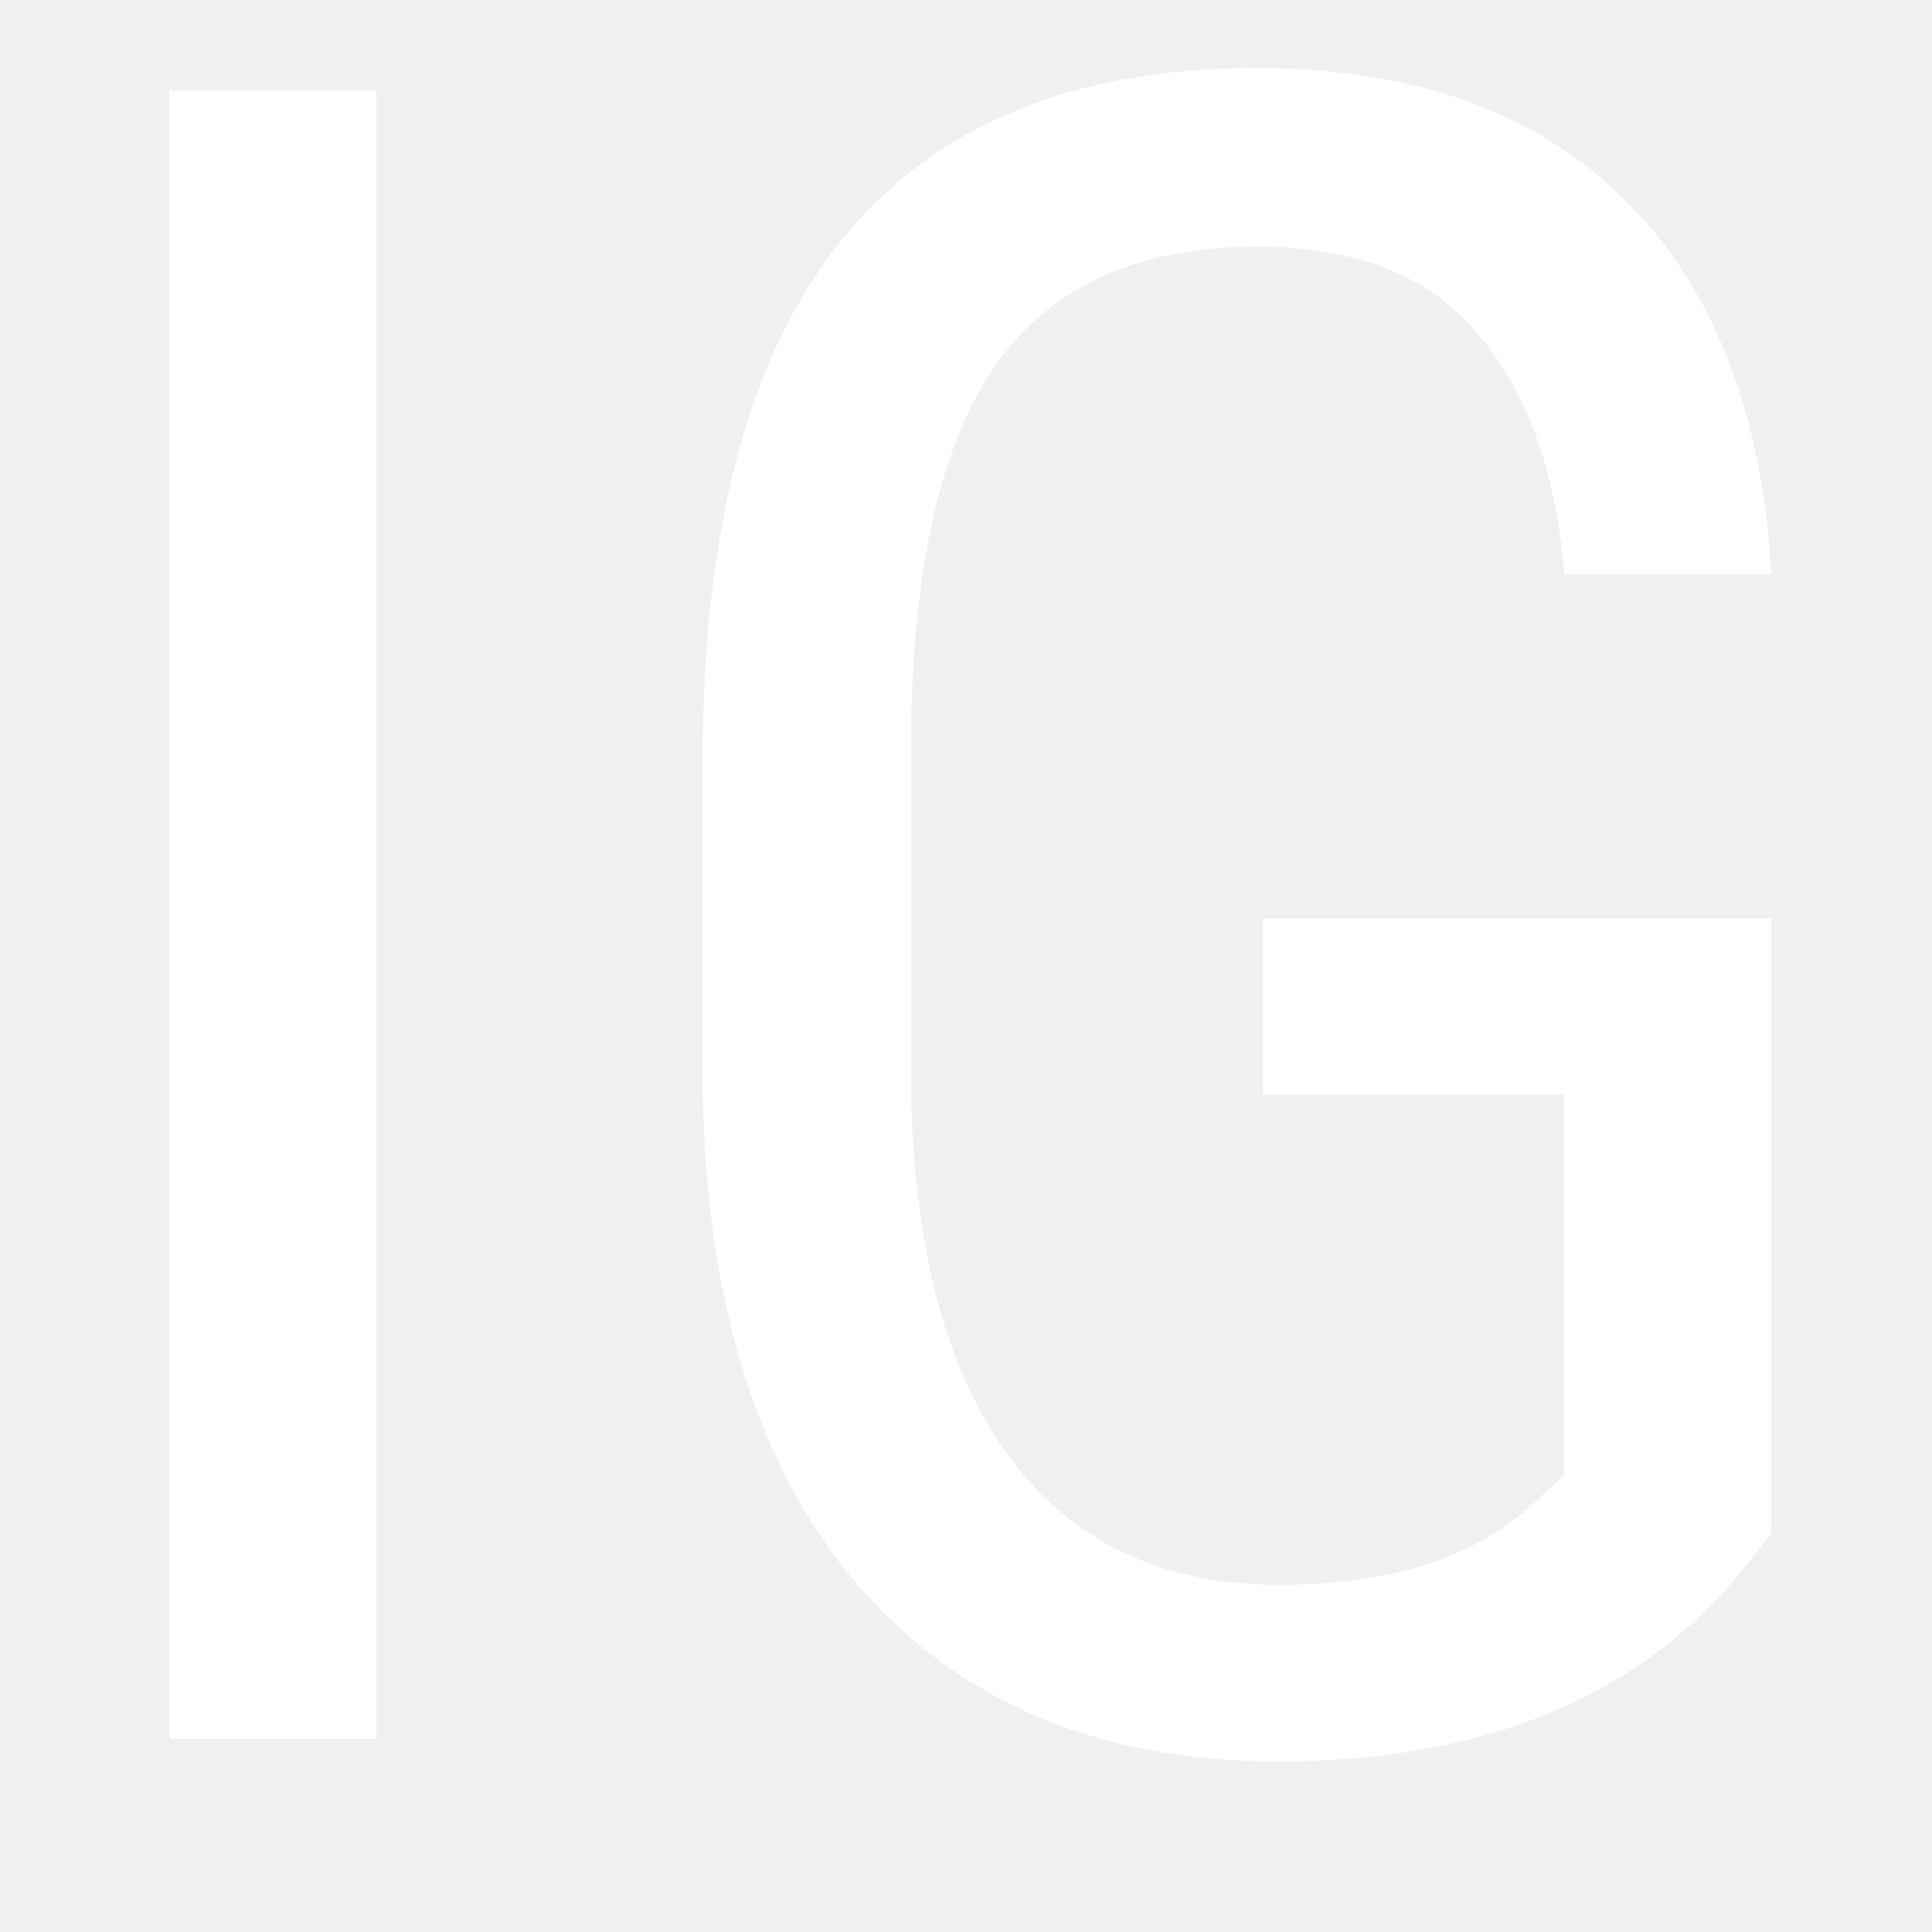
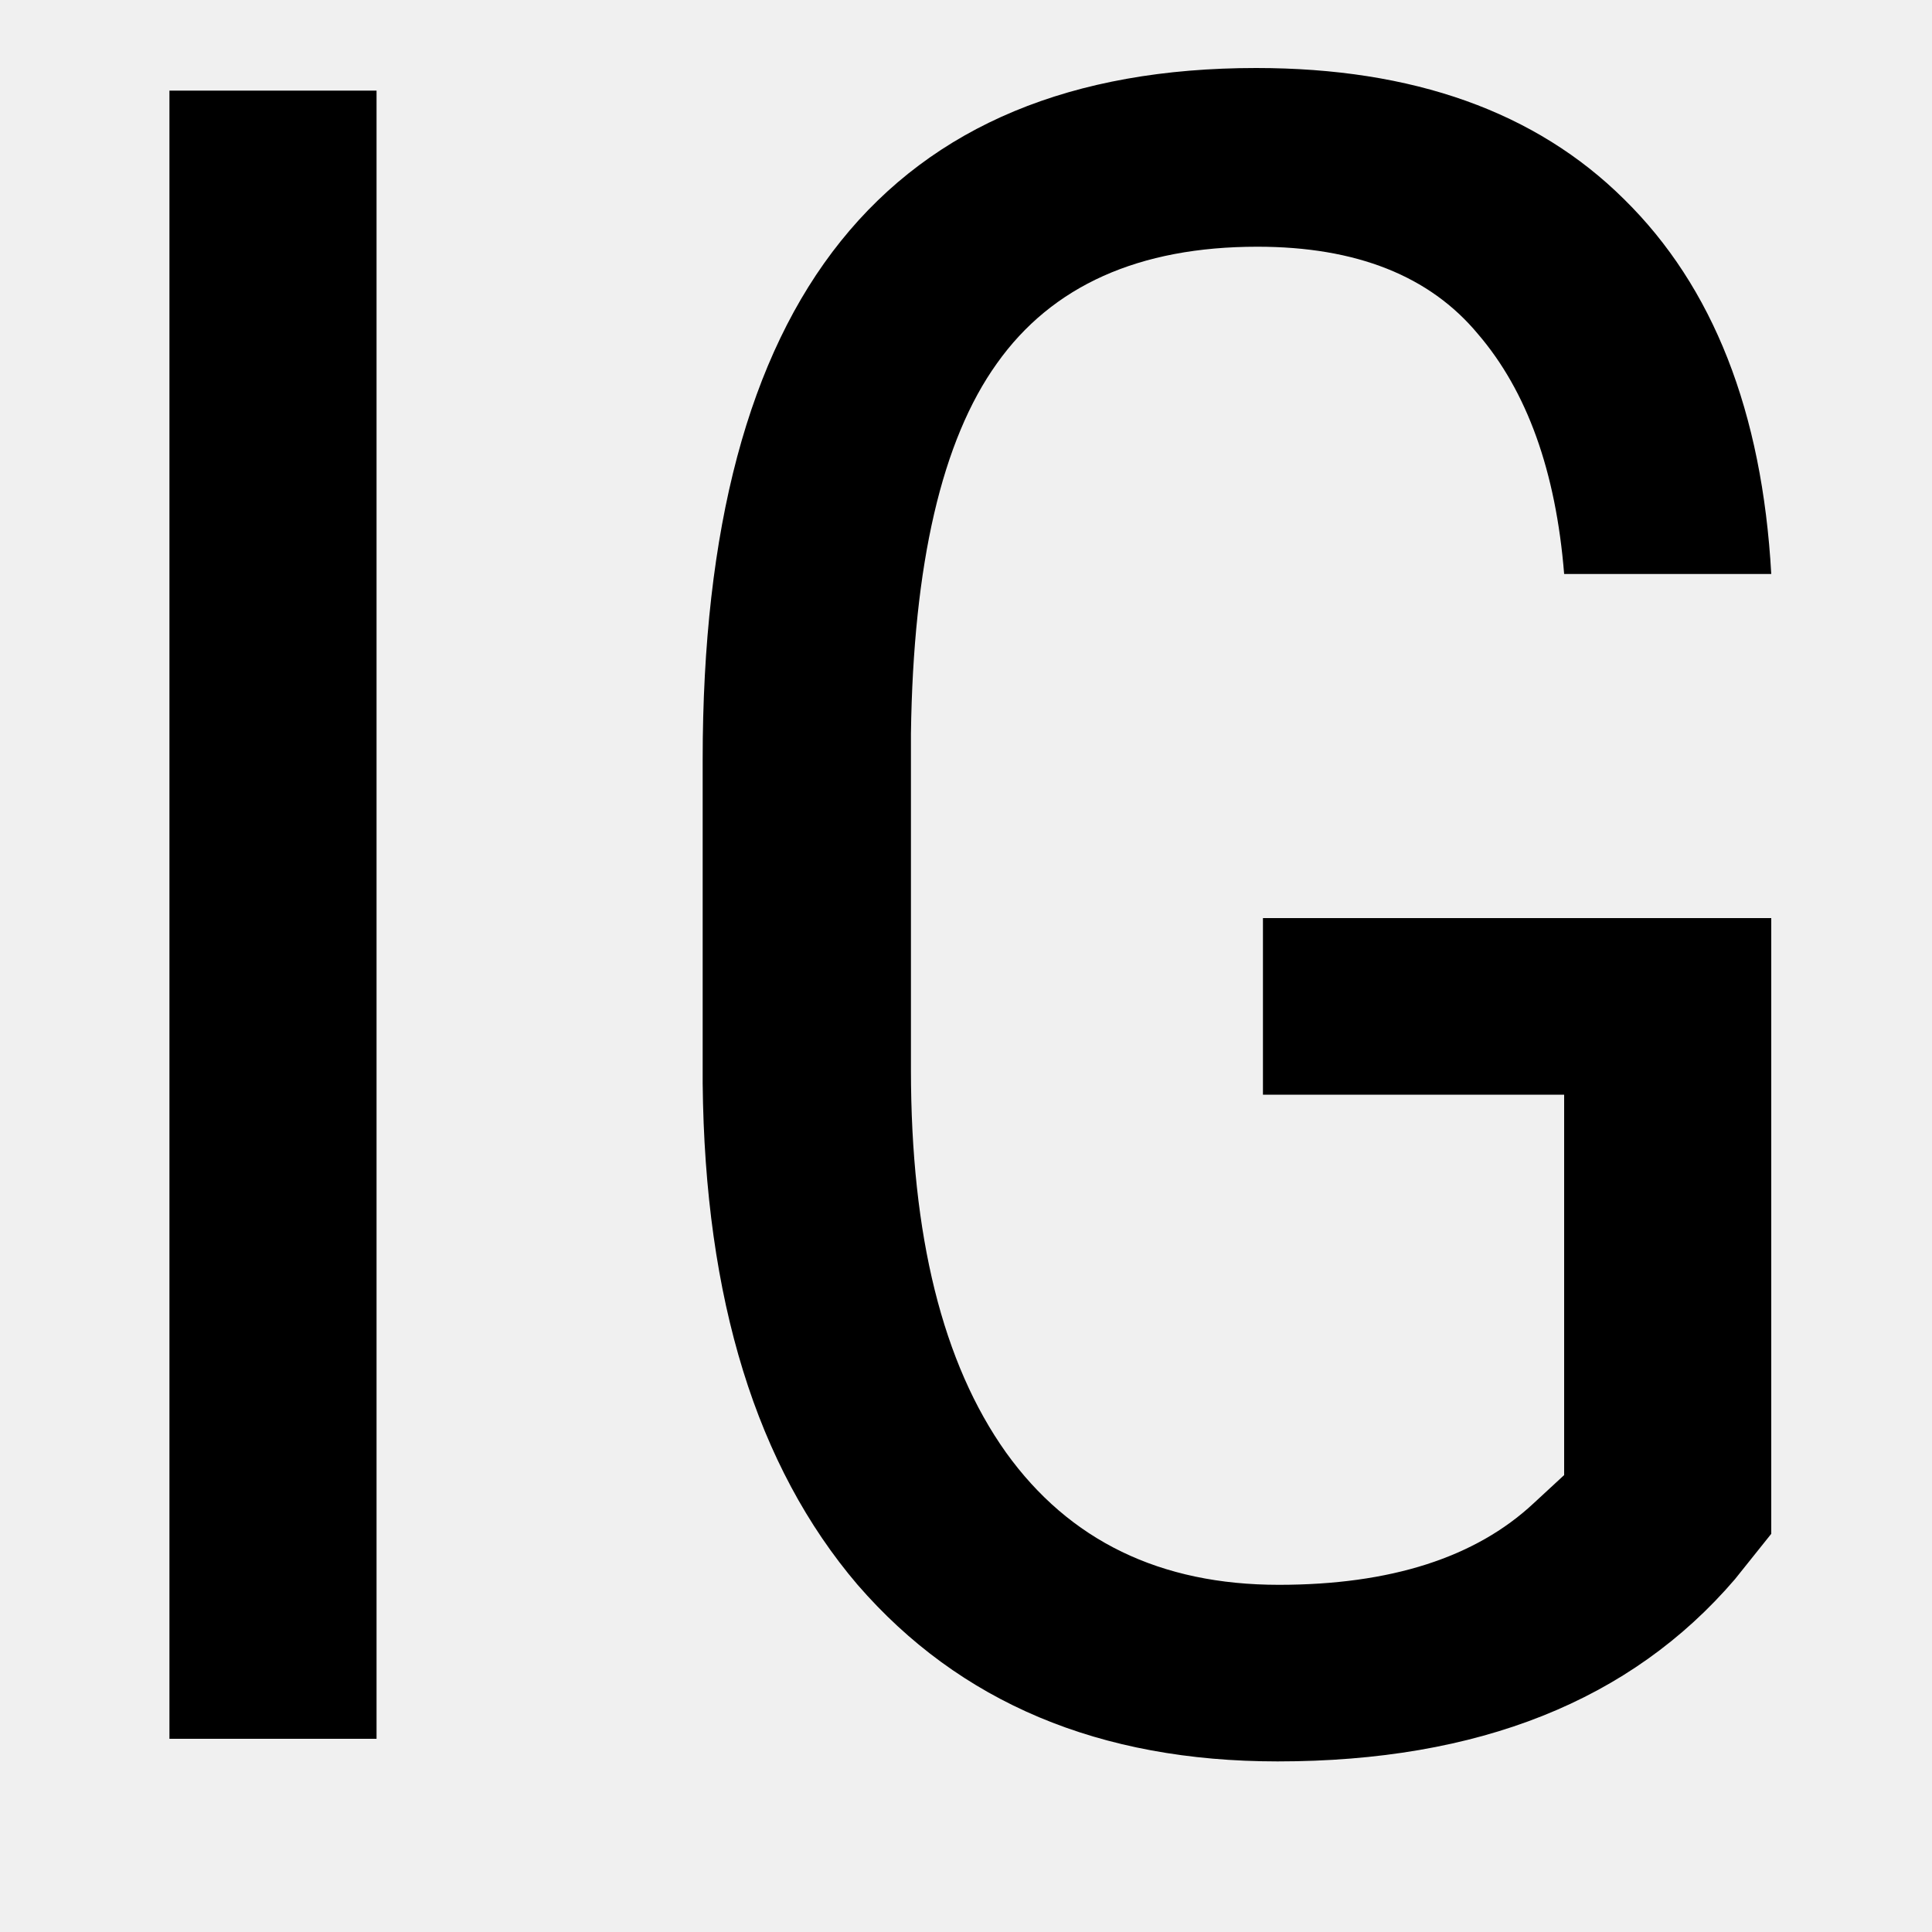
<svg xmlns="http://www.w3.org/2000/svg" width="10" height="10" viewBox="0 0 10 10" fill="none">
-   <path d="M1.949 9H0.877V0.469H1.949V9ZM9.168 7.939L8.98 8.174C8.441 8.803 7.652 9.117 6.613 9.117C5.691 9.117 4.967 8.812 4.439 8.203C3.916 7.59 3.648 6.725 3.637 5.607V3.932C3.637 2.736 3.875 1.842 4.352 1.248C4.832 0.65 5.549 0.352 6.502 0.352C7.314 0.352 7.949 0.578 8.406 1.031C8.867 1.484 9.121 2.131 9.168 2.971H8.096C8.053 2.439 7.904 2.025 7.65 1.729C7.4 1.428 7.02 1.277 6.508 1.277C5.895 1.277 5.445 1.479 5.16 1.881C4.875 2.279 4.727 2.918 4.715 3.797V5.537C4.715 6.396 4.879 7.057 5.207 7.518C5.535 7.975 6.006 8.203 6.619 8.203C7.197 8.203 7.637 8.062 7.938 7.781L8.096 7.635V5.666H6.537V4.752H9.168V7.939Z" fill="white" />
+   <path d="M1.949 9H0.877V0.469H1.949V9ZM9.168 7.939L8.98 8.174C8.441 8.803 7.652 9.117 6.613 9.117C5.691 9.117 4.967 8.812 4.439 8.203C3.916 7.59 3.648 6.725 3.637 5.607V3.932C3.637 2.736 3.875 1.842 4.352 1.248C4.832 0.65 5.549 0.352 6.502 0.352C7.314 0.352 7.949 0.578 8.406 1.031C8.867 1.484 9.121 2.131 9.168 2.971H8.096C8.053 2.439 7.904 2.025 7.65 1.729C7.4 1.428 7.02 1.277 6.508 1.277C5.895 1.277 5.445 1.479 5.16 1.881C4.875 2.279 4.727 2.918 4.715 3.797V5.537C4.715 6.396 4.879 7.057 5.207 7.518C5.535 7.975 6.006 8.203 6.619 8.203C7.197 8.203 7.637 8.062 7.938 7.781L8.096 7.635V5.666H6.537V4.752H9.168V7.939Z" fill="currentColor" />
</svg>
